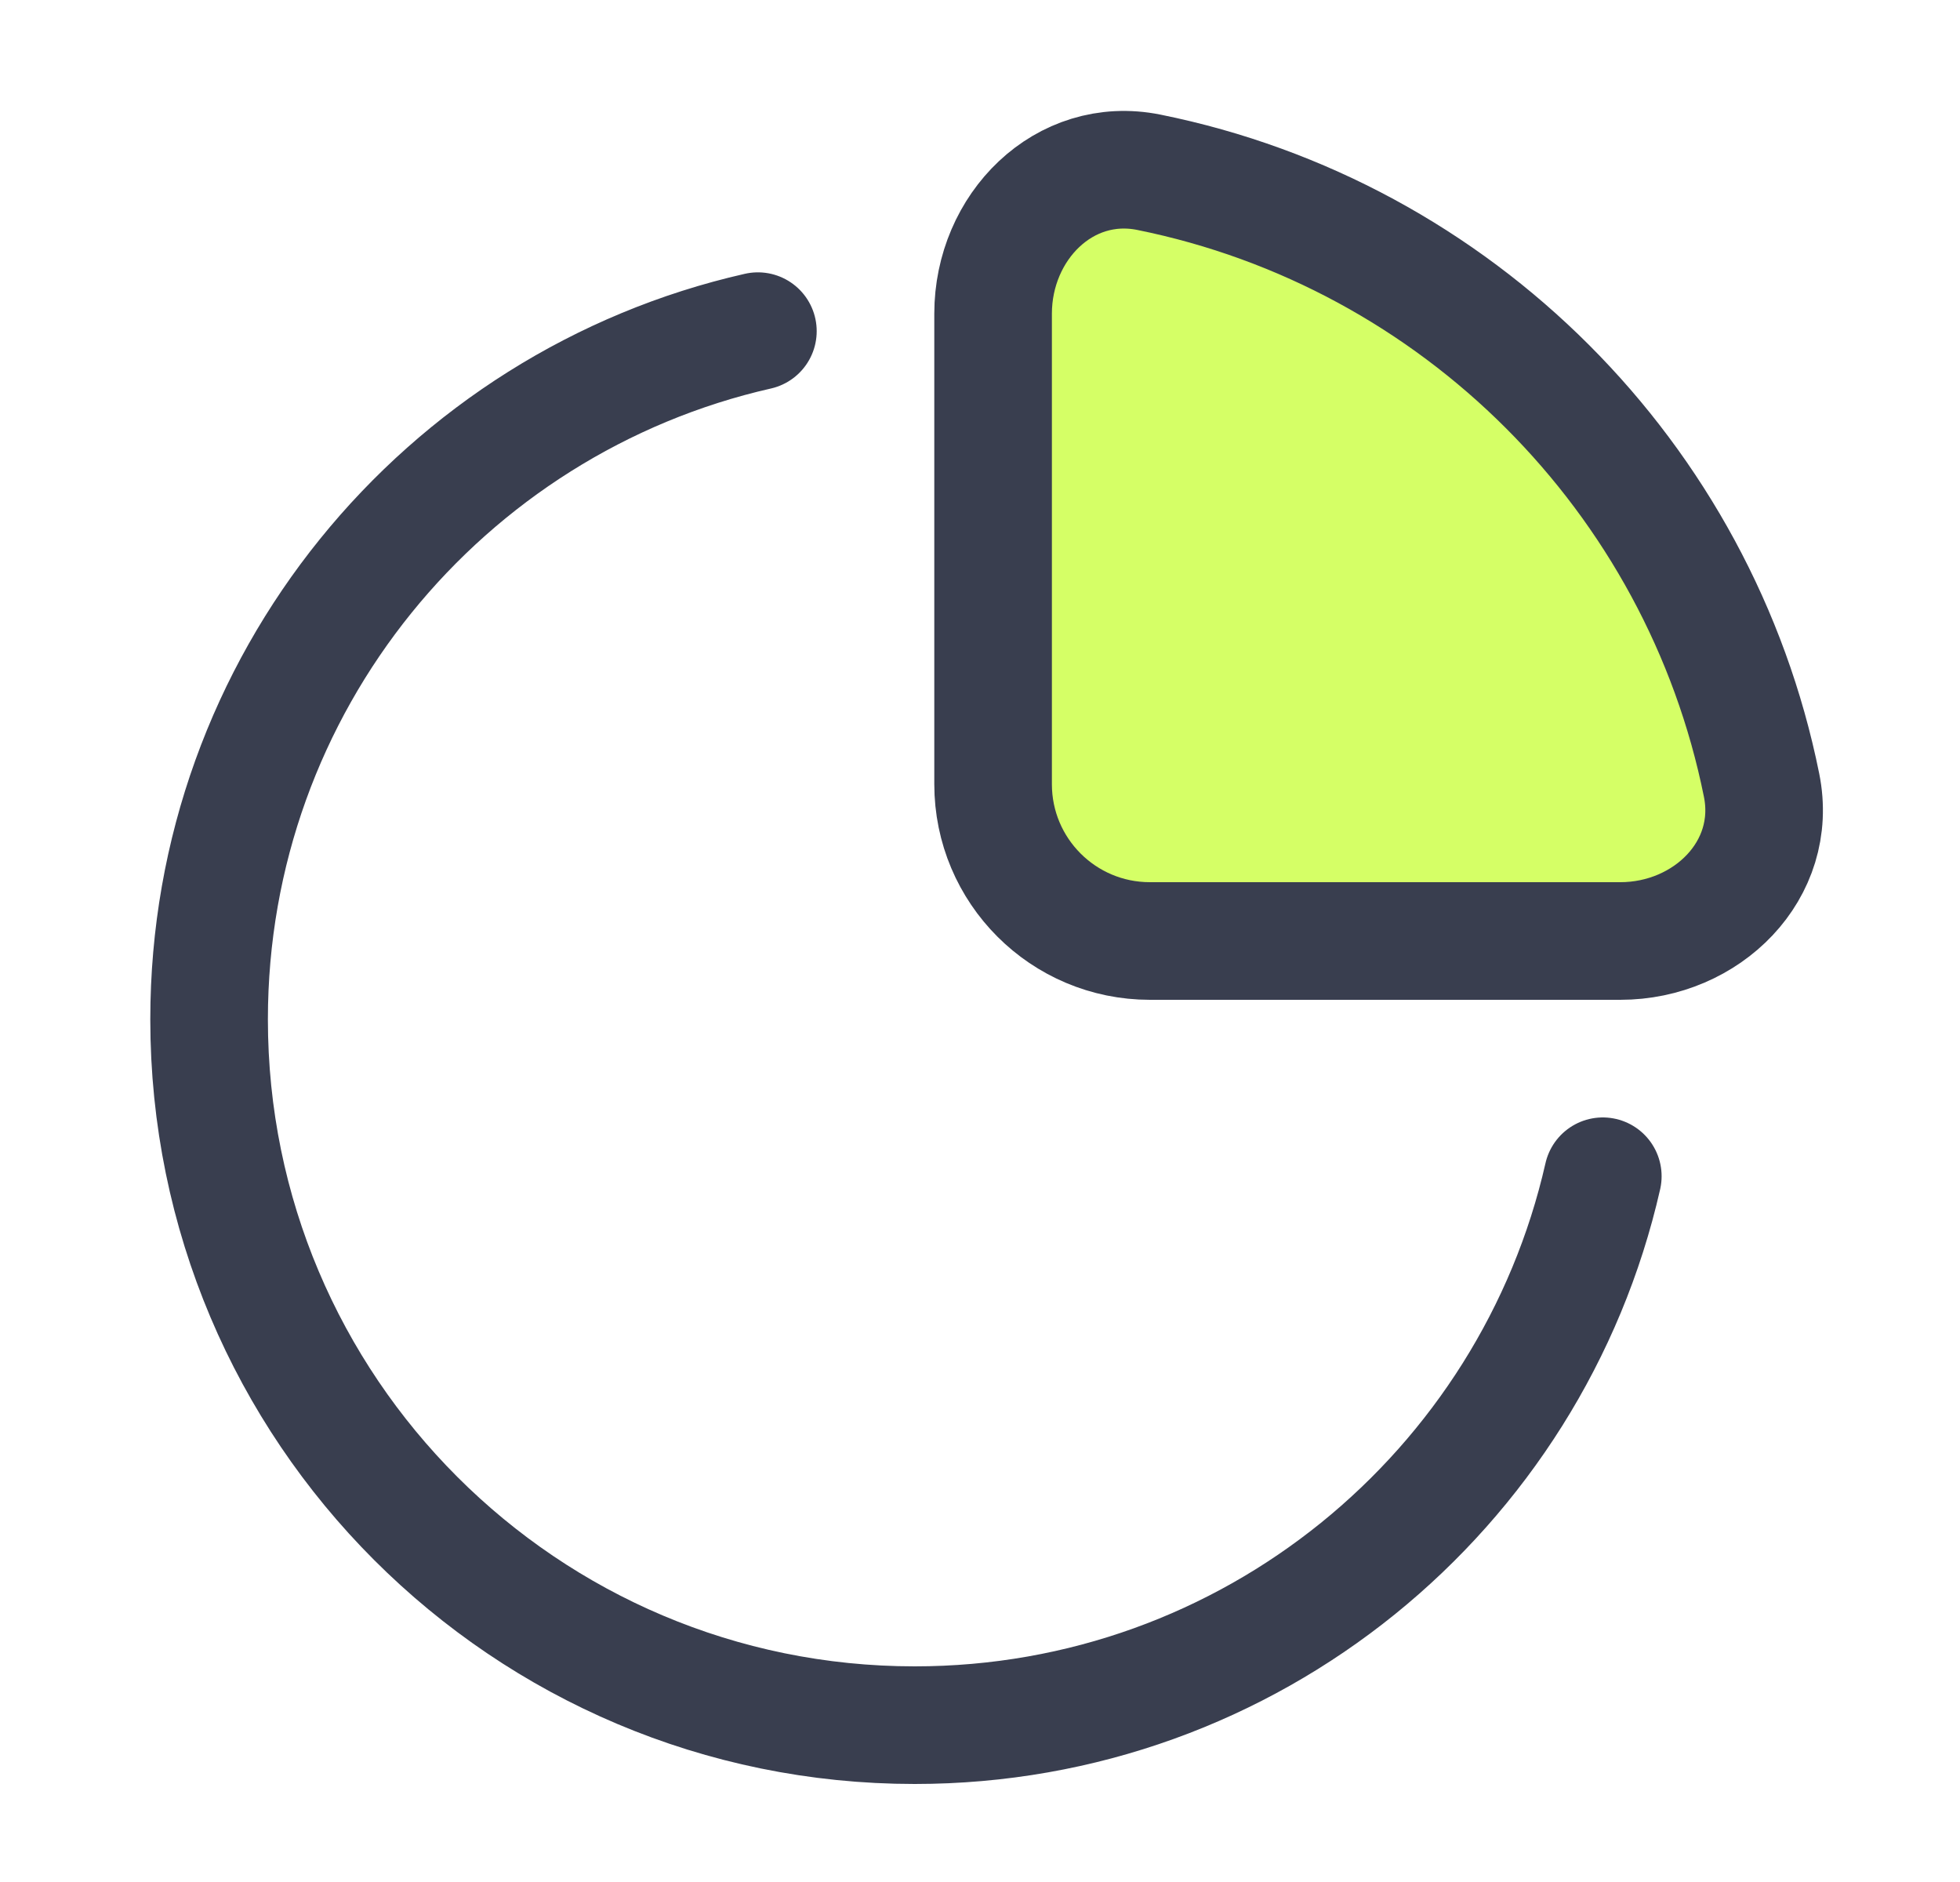
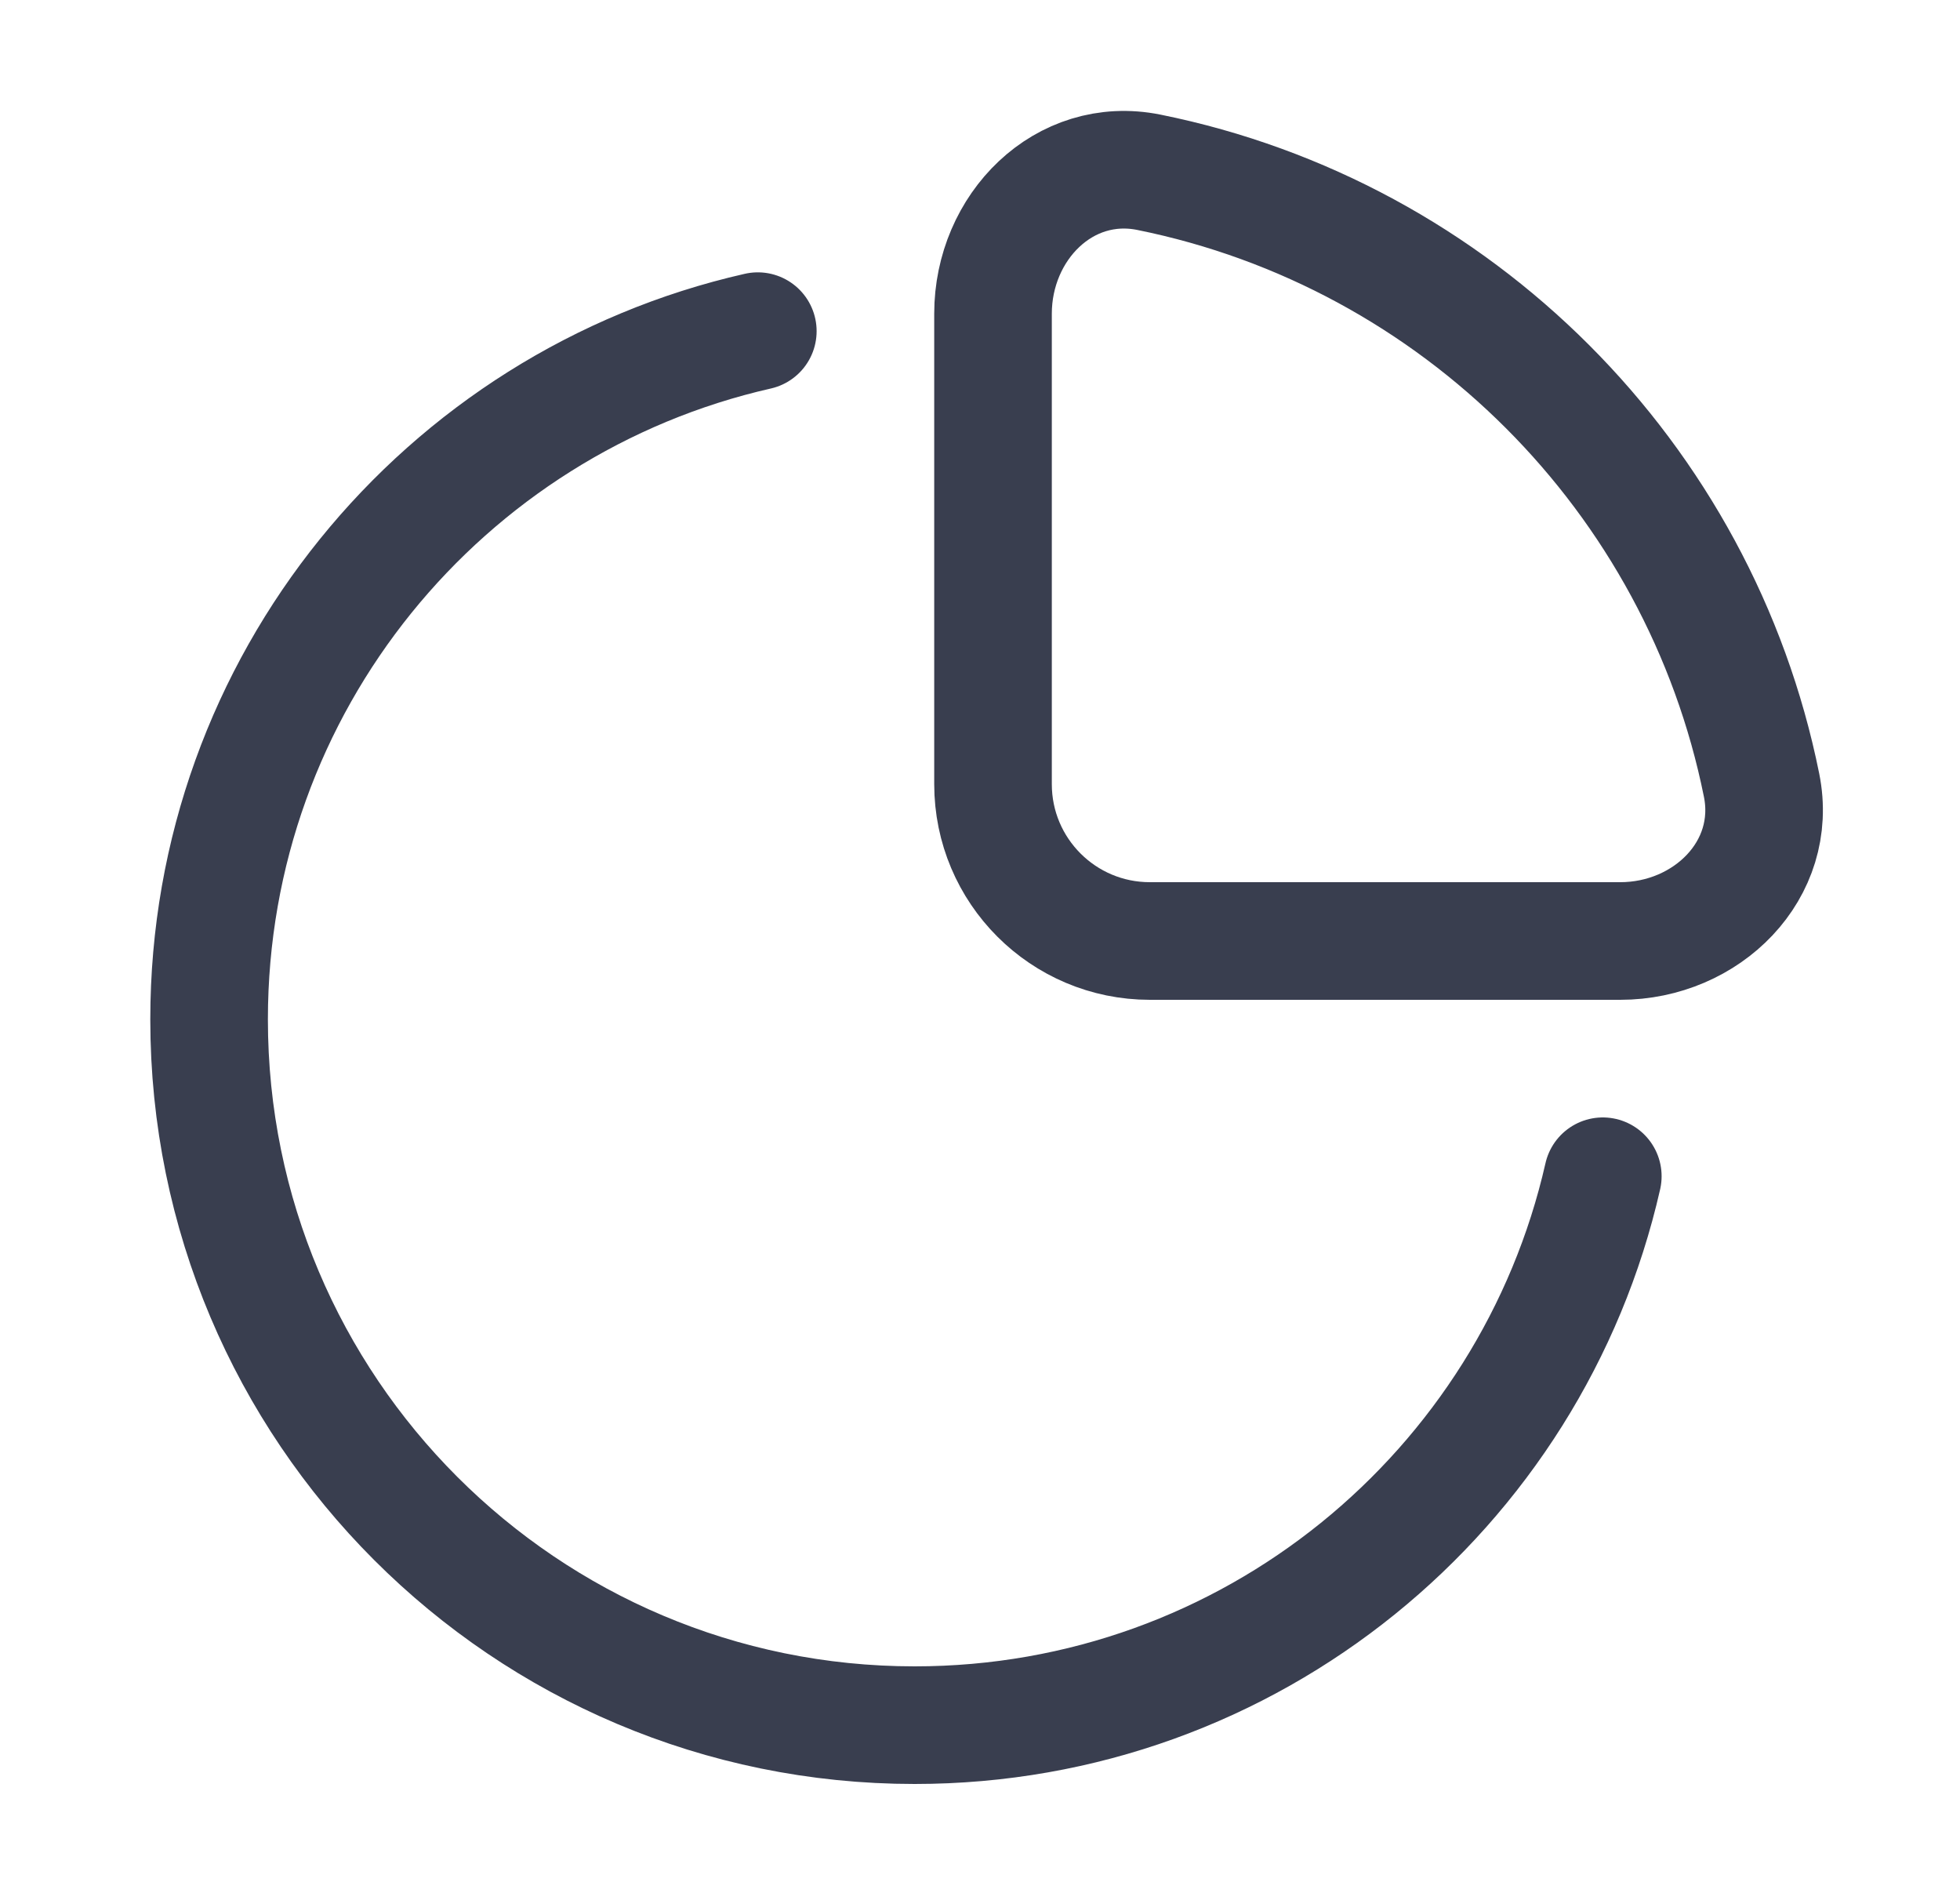
<svg xmlns="http://www.w3.org/2000/svg" width="25" height="24" viewBox="0 0 25 24" fill="none">
-   <path d="M22.469 10.013C21.677 6.084 18.582 2.99 14.654 2.197C13.571 1.979 12.667 2.895 12.667 4V10C12.667 11.105 13.562 12 14.667 12H20.667C21.771 12 22.688 11.096 22.469 10.013Z" fill="#D5FF66" />
-   <path d="M9.667 4.223C5.659 5.132 2.667 8.717 2.667 13C2.667 17.971 6.696 22 11.667 22C15.95 22 19.534 19.008 20.444 15M14.654 2.197C18.582 2.99 21.677 6.084 22.469 10.013C22.688 11.096 21.771 12 20.667 12H14.667C13.562 12 12.667 11.105 12.667 10V4C12.667 2.895 13.571 1.979 14.654 2.197Z" stroke="#393E4F" stroke-width="1.5" stroke-linecap="round" />
+   <path d="M9.666 4.223C5.659 5.132 2.667 8.717 2.667 13C2.667 17.971 6.696 22 11.666 22C15.95 22 19.534 19.008 20.444 15M14.654 2.197C18.582 2.99 21.677 6.084 22.469 10.013C22.687 11.095 21.771 12 20.666 12H14.666C13.562 12 12.666 11.105 12.666 10V4C12.666 2.895 13.571 1.979 14.654 2.197Z" stroke="#393E4F" stroke-width="1.5" stroke-linecap="round" />
</svg>
